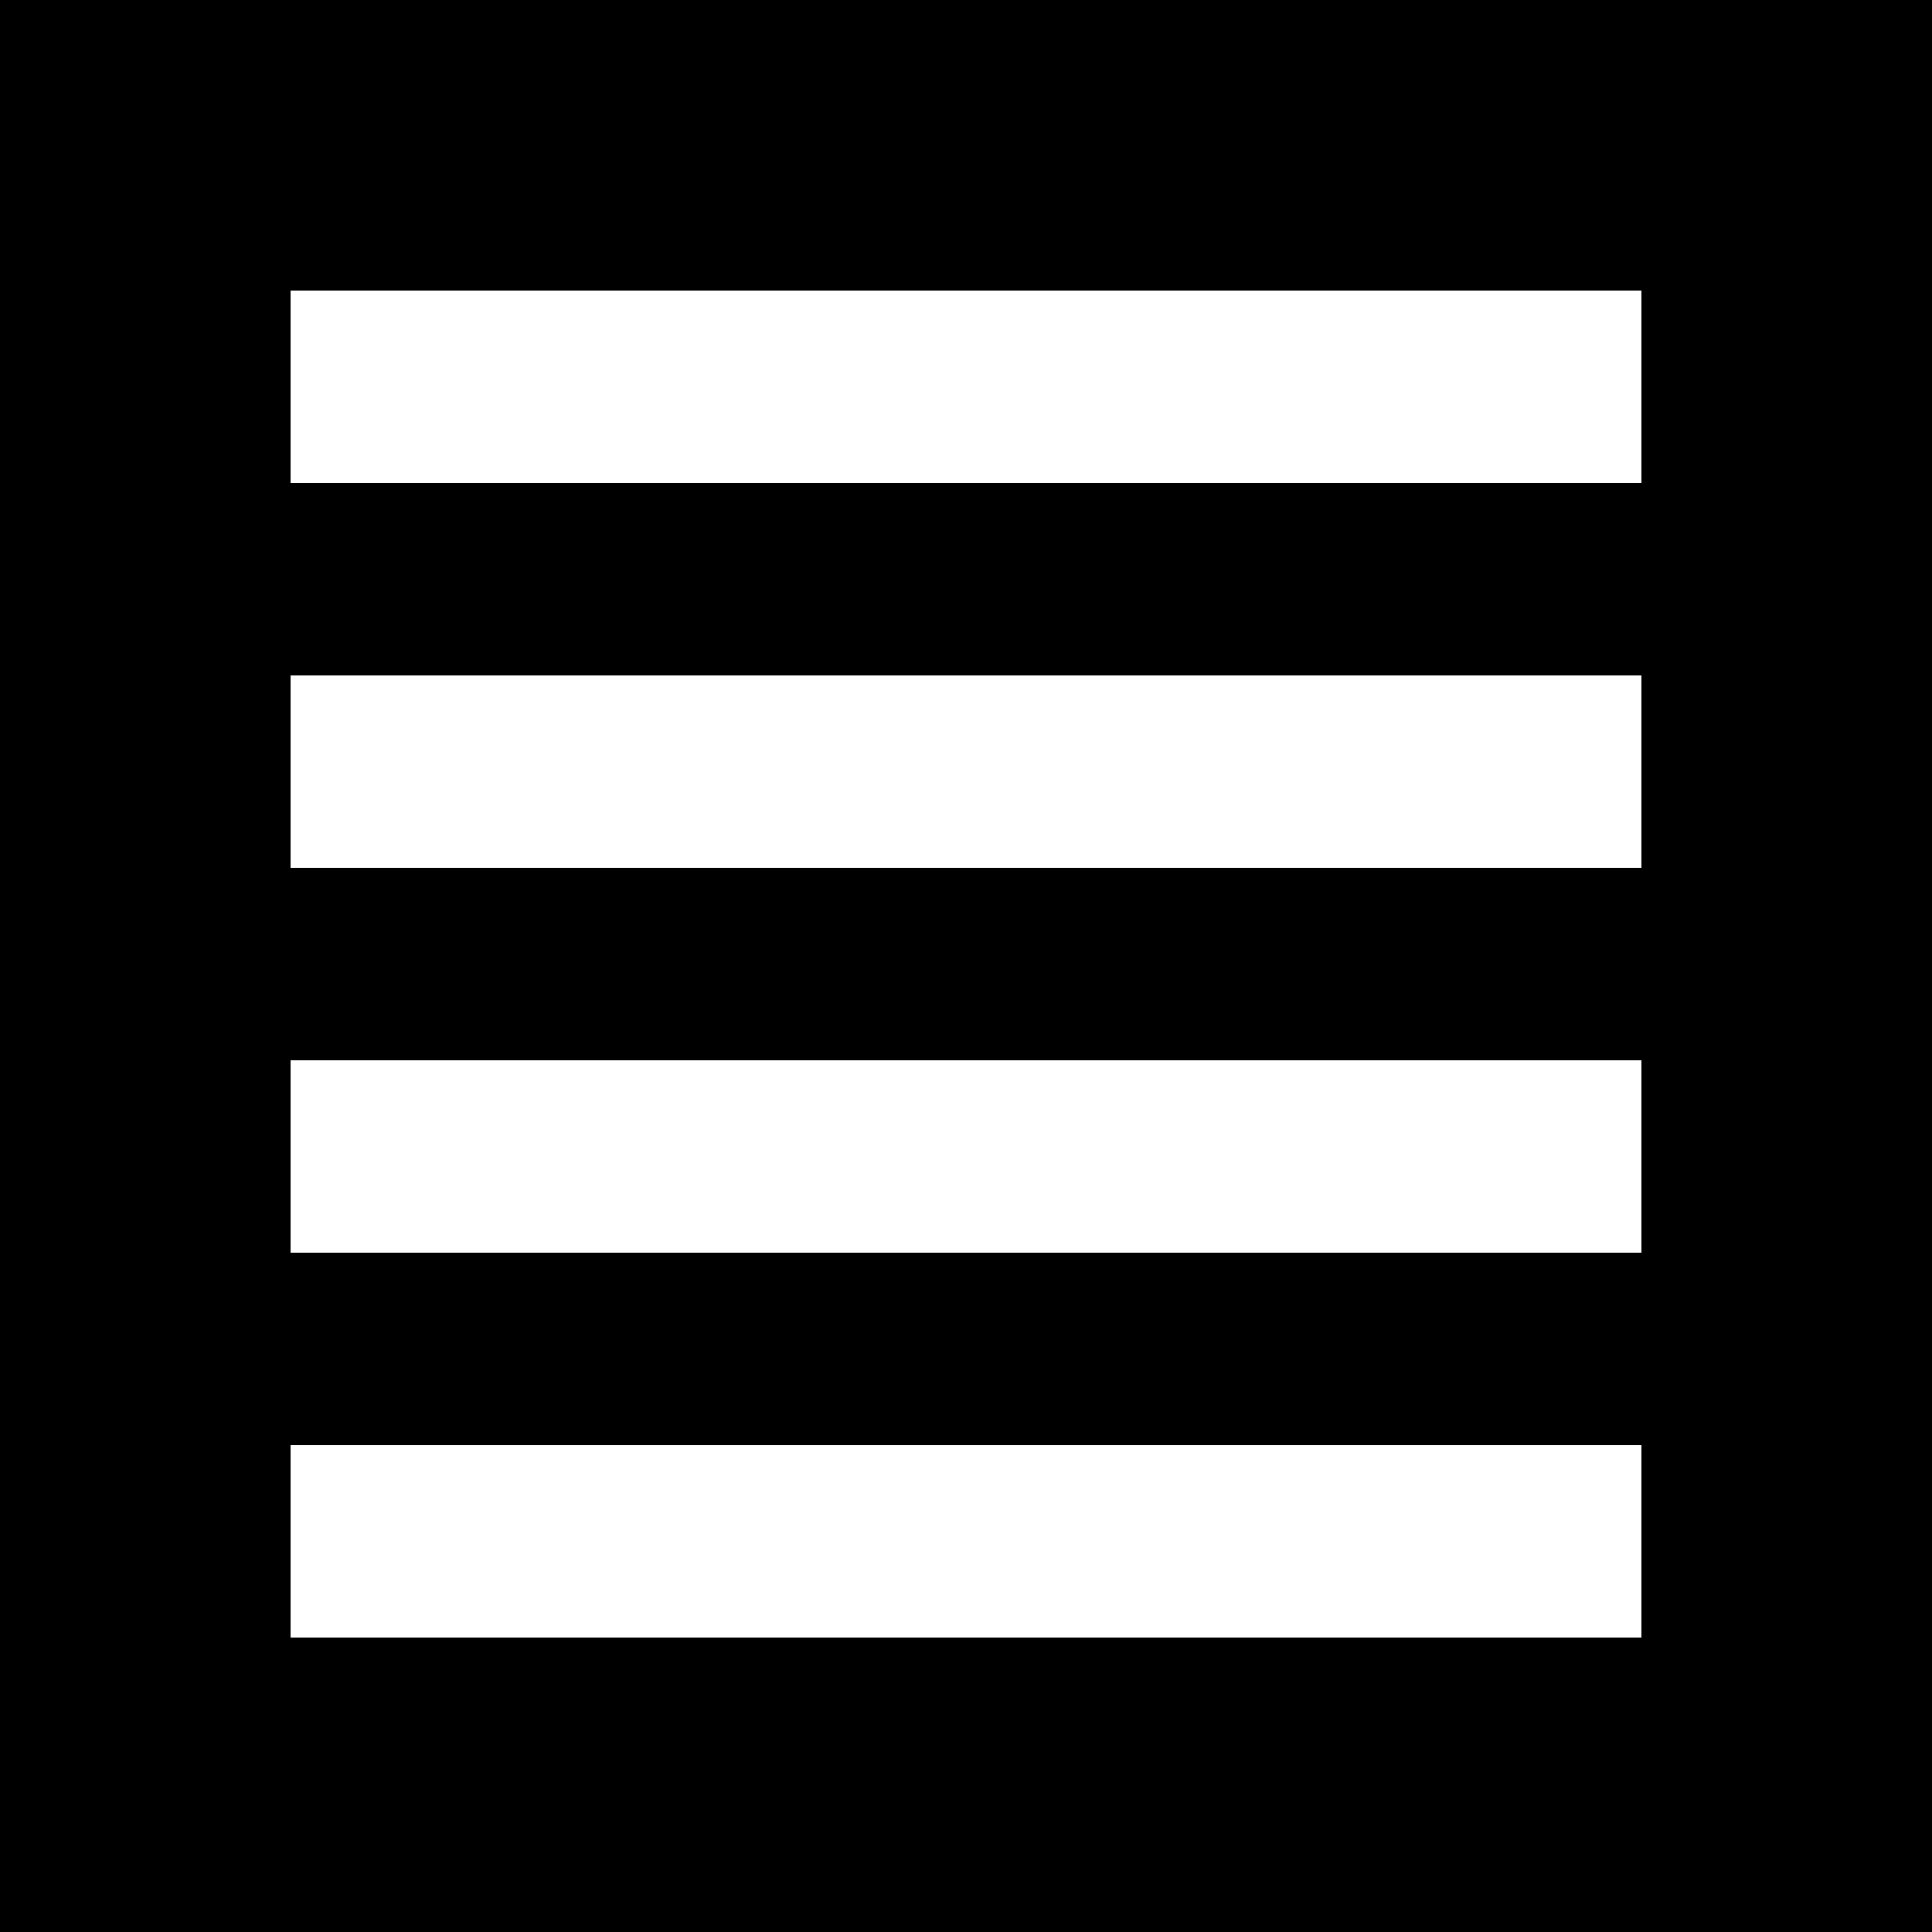
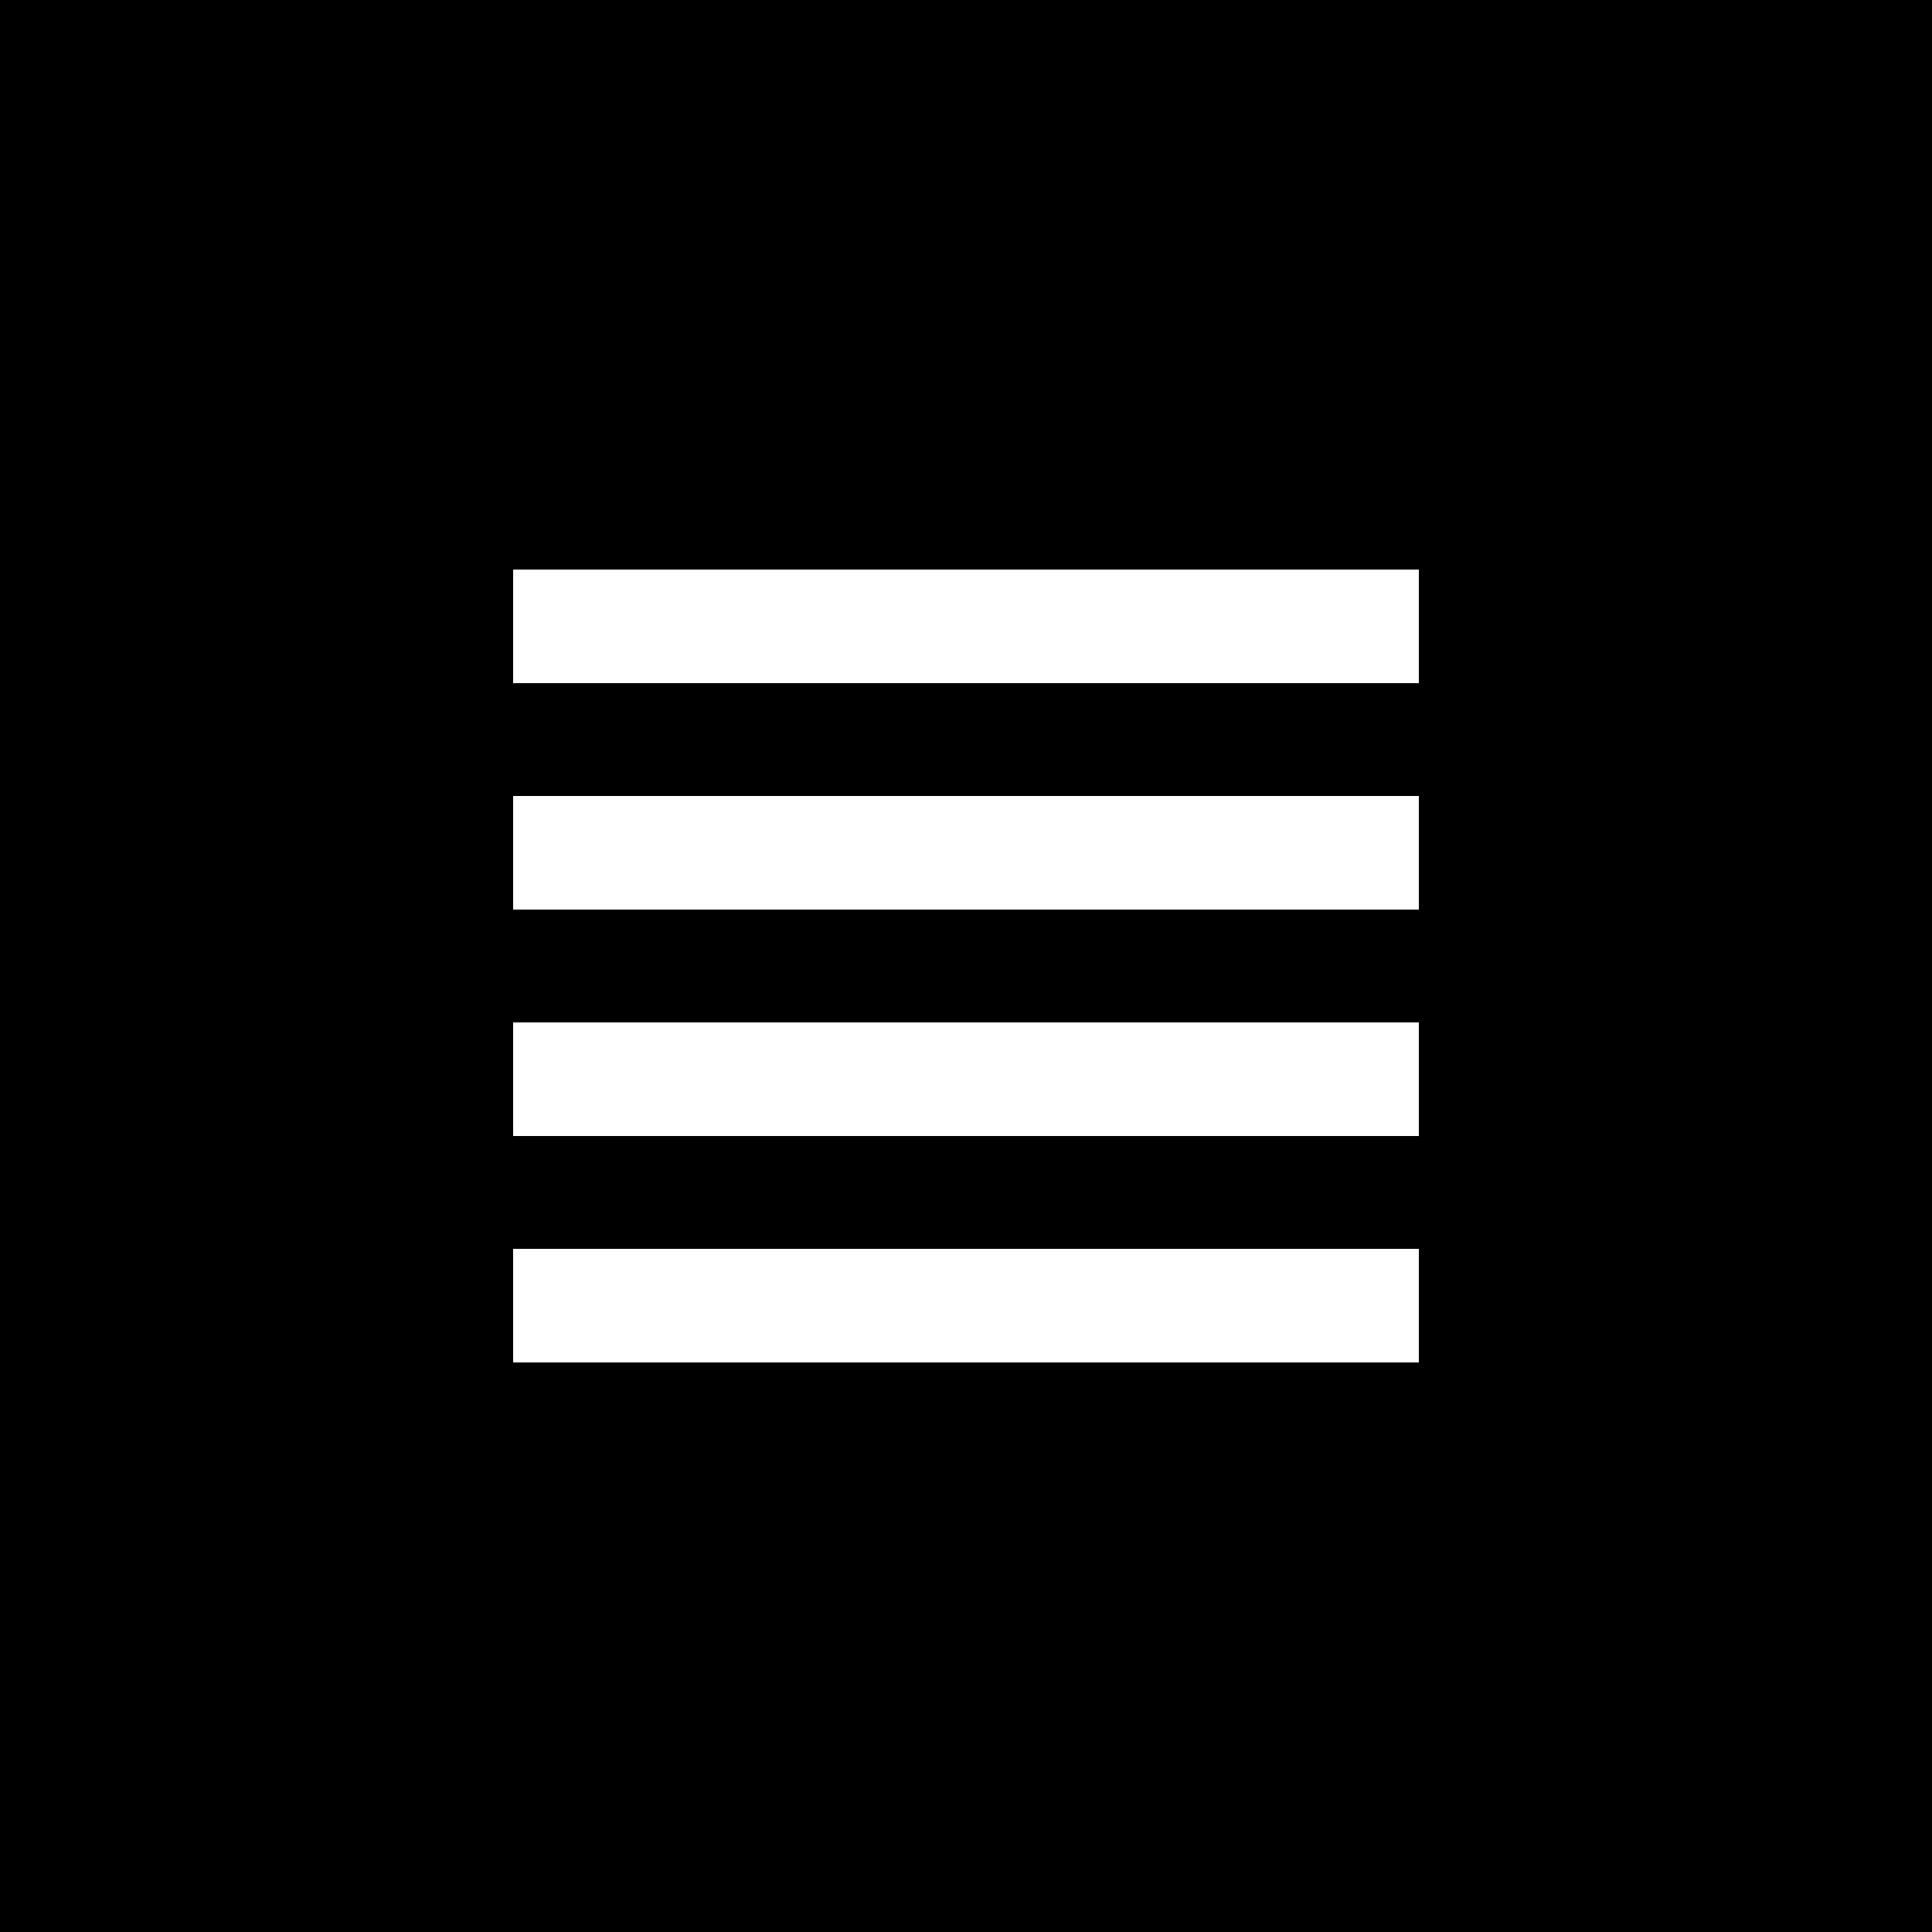
<svg xmlns="http://www.w3.org/2000/svg" viewBox="0 0 512 512" shape-rendering="crispEdges">
  <rect width="512" height="512" fill="#000000" />
-   <rect x="77" y="77" width="358" height="51" fill="#ffffff" />
-   <rect x="77" y="179" width="358" height="51" fill="#ffffff" />
-   <rect x="77" y="281" width="358" height="51" fill="#ffffff" />
-   <rect x="77" y="383" width="358" height="51" fill="#ffffff" />
+   <rect x="136" y="151" width="240" height="30" fill="#ffffff" />
+   <rect x="136" y="211" width="240" height="30" fill="#ffffff" />
+   <rect x="136" y="271" width="240" height="30" fill="#ffffff" />
+   <rect x="136" y="331" width="240" height="30" fill="#ffffff" />
</svg>
